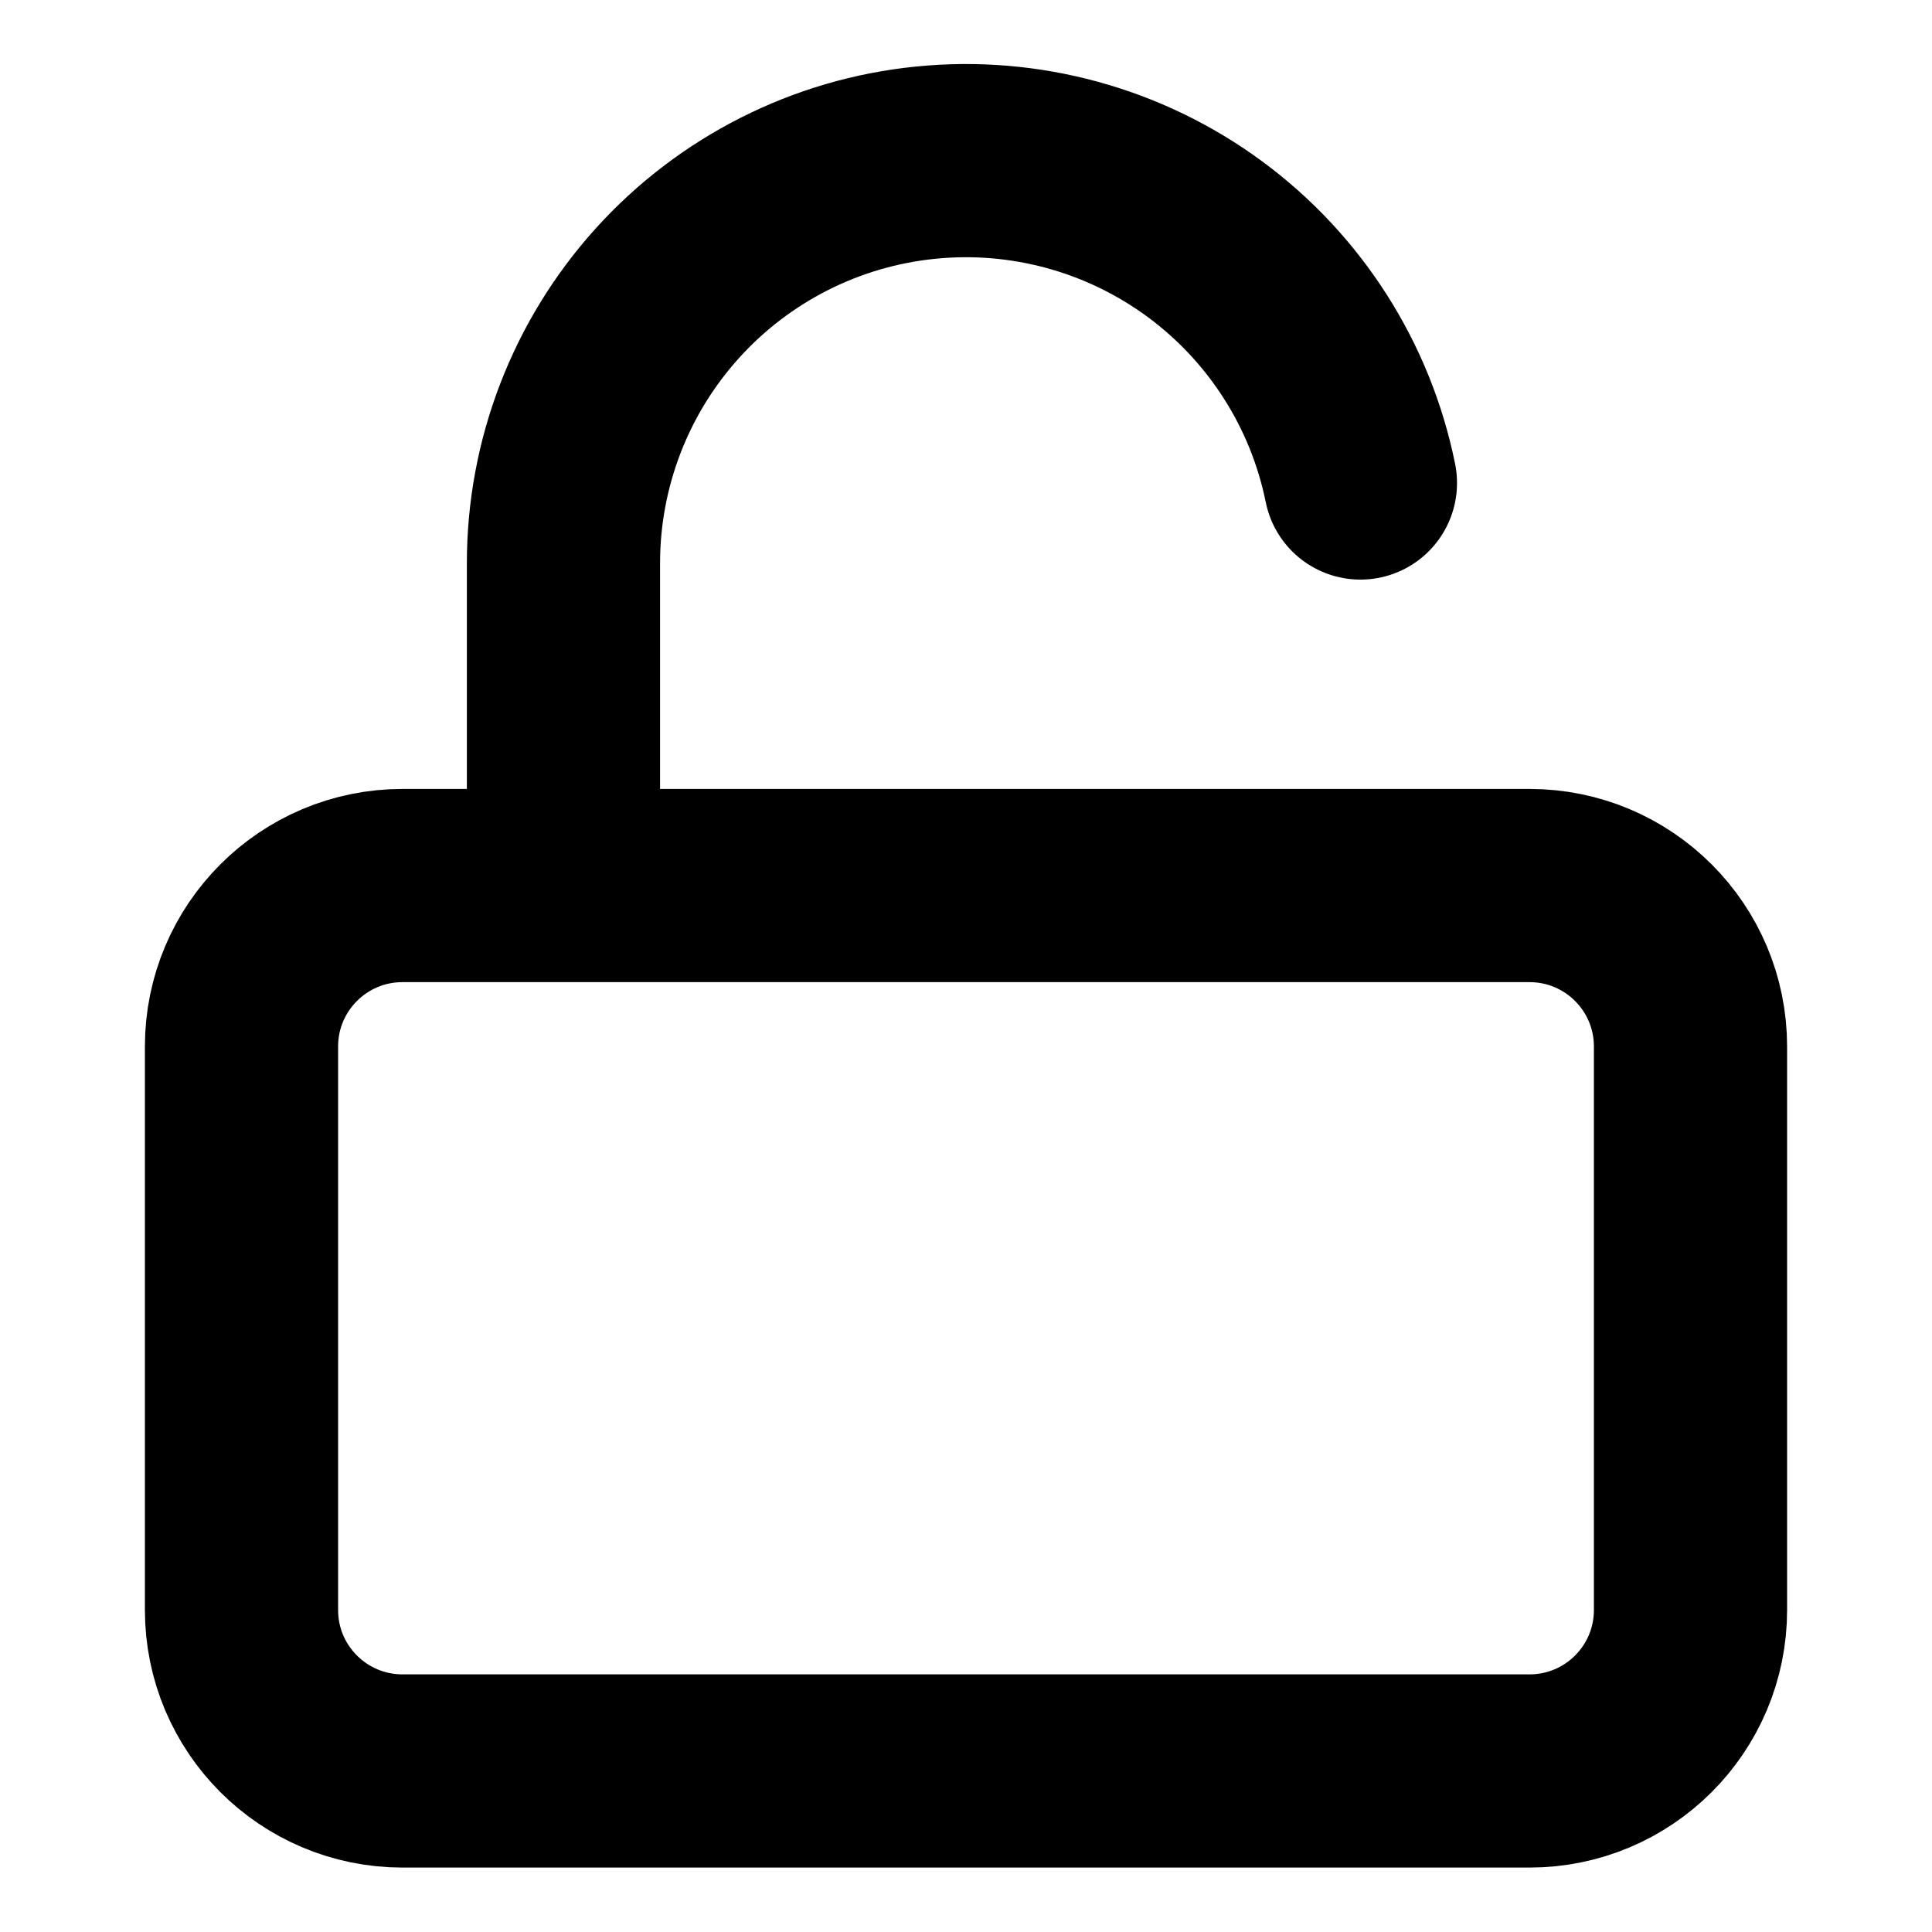
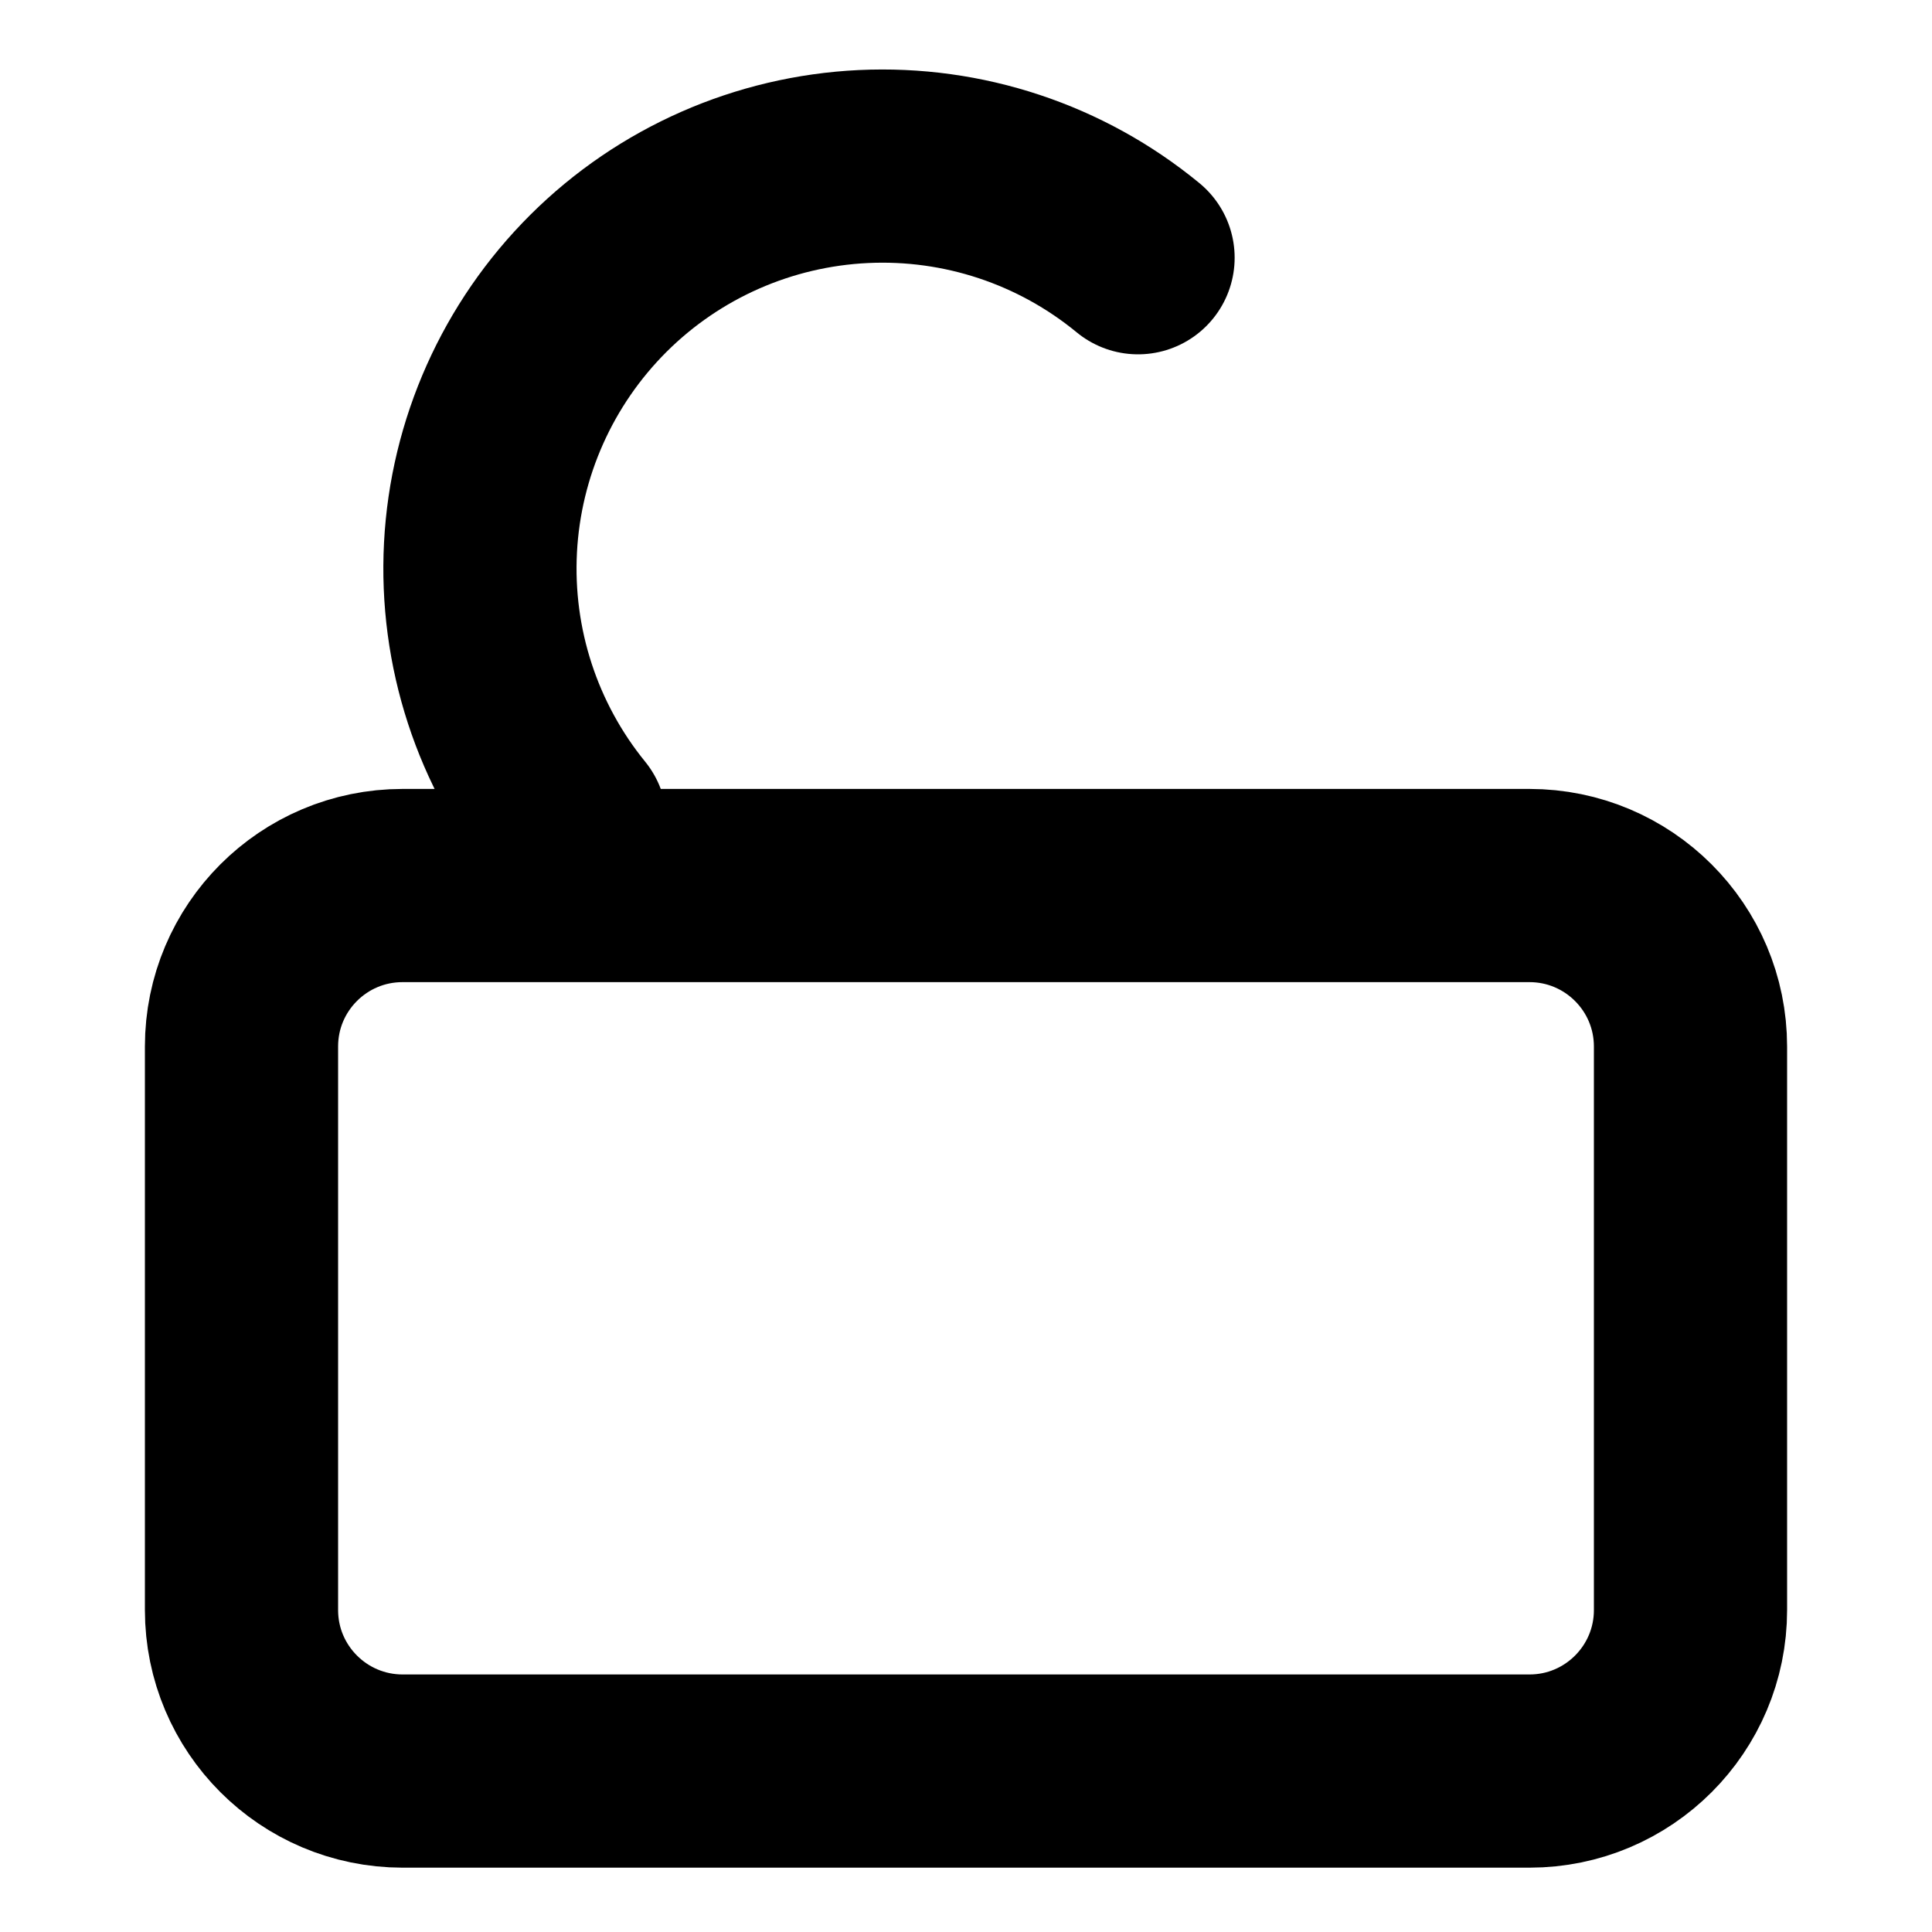
<svg xmlns="http://www.w3.org/2000/svg" width="20" height="20" viewBox="0 0 20 20" fill="none" version="1.1" id="svg1">
  <defs id="defs1" />
-   <path d="M5.833 9.167V5.833C5.832 4.8 6.215 3.803 6.908 3.036C7.6 2.27 8.553 1.787 9.581 1.684C10.609 1.58 11.639 1.862 12.471 2.474C13.303 3.087 13.878 3.987 14.083 5M4.167 9.167H15.833C16.754 9.167 17.5 9.913 17.5 10.833V16.667C17.5 17.587 16.754 18.333 15.833 18.333H4.167C3.246 18.333 2.5 17.587 2.5 16.667V10.833C2.5 9.913 3.246 9.167 4.167 9.167Z" stroke="#1E1E1E" stroke-width="2" stroke-linecap="round" stroke-linejoin="round" id="path1" style="stroke:#000000;stroke-opacity:1" />
+   <path d="M 5.903,8.516 C 5.251,7.715 4.92,6.7 4.974,5.668 5.028,4.636 5.464,3.661 6.196,2.932 6.928,2.203 7.906,1.773 8.938,1.724 9.97,1.675 10.983,2.011 11.781,2.668 M 4.167,9.167 H 15.833 c 0.92,0 1.667,0.746 1.667,1.667 v 5.833 c 0,0.92 -0.746,1.667 -1.667,1.667 H 4.167 C 3.246,18.333 2.5,17.587 2.5,16.667 V 10.833 C 2.5,9.913 3.246,9.167 4.167,9.167 Z" stroke="#1E1E1E" stroke-width="2" stroke-linecap="round" stroke-linejoin="round" id="path1" style="stroke:#000000;stroke-opacity:1" />
</svg>
